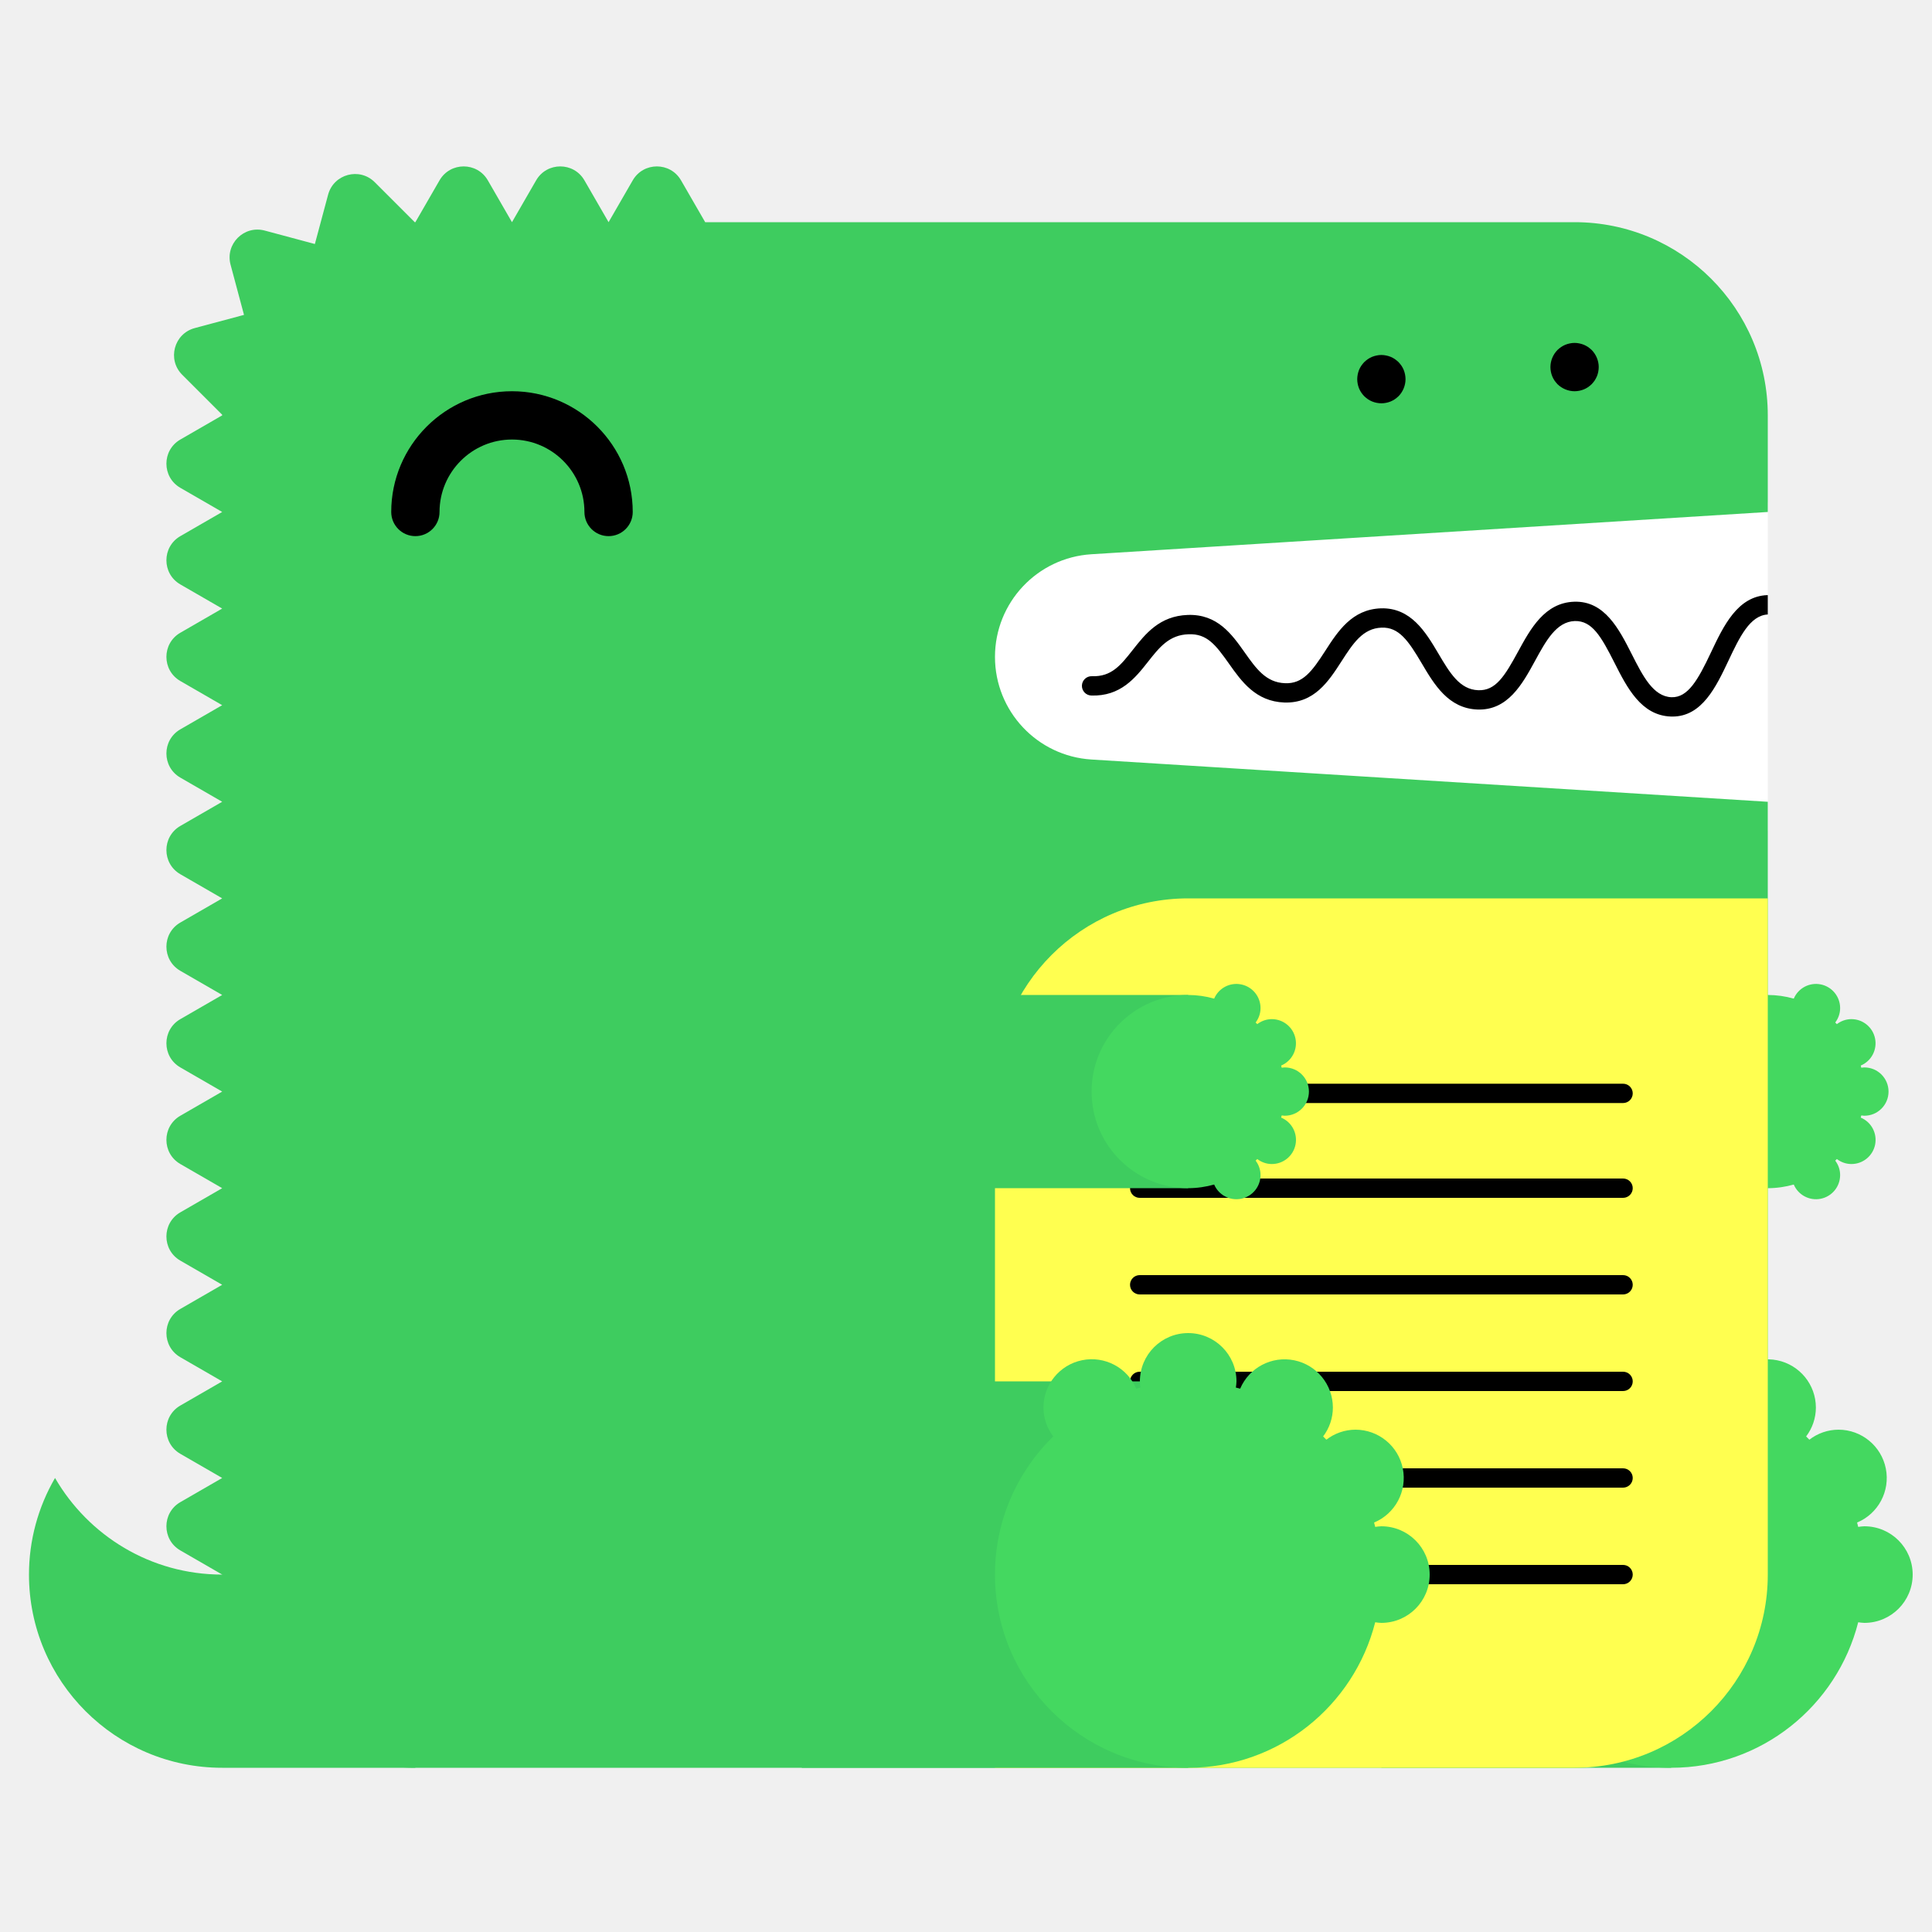
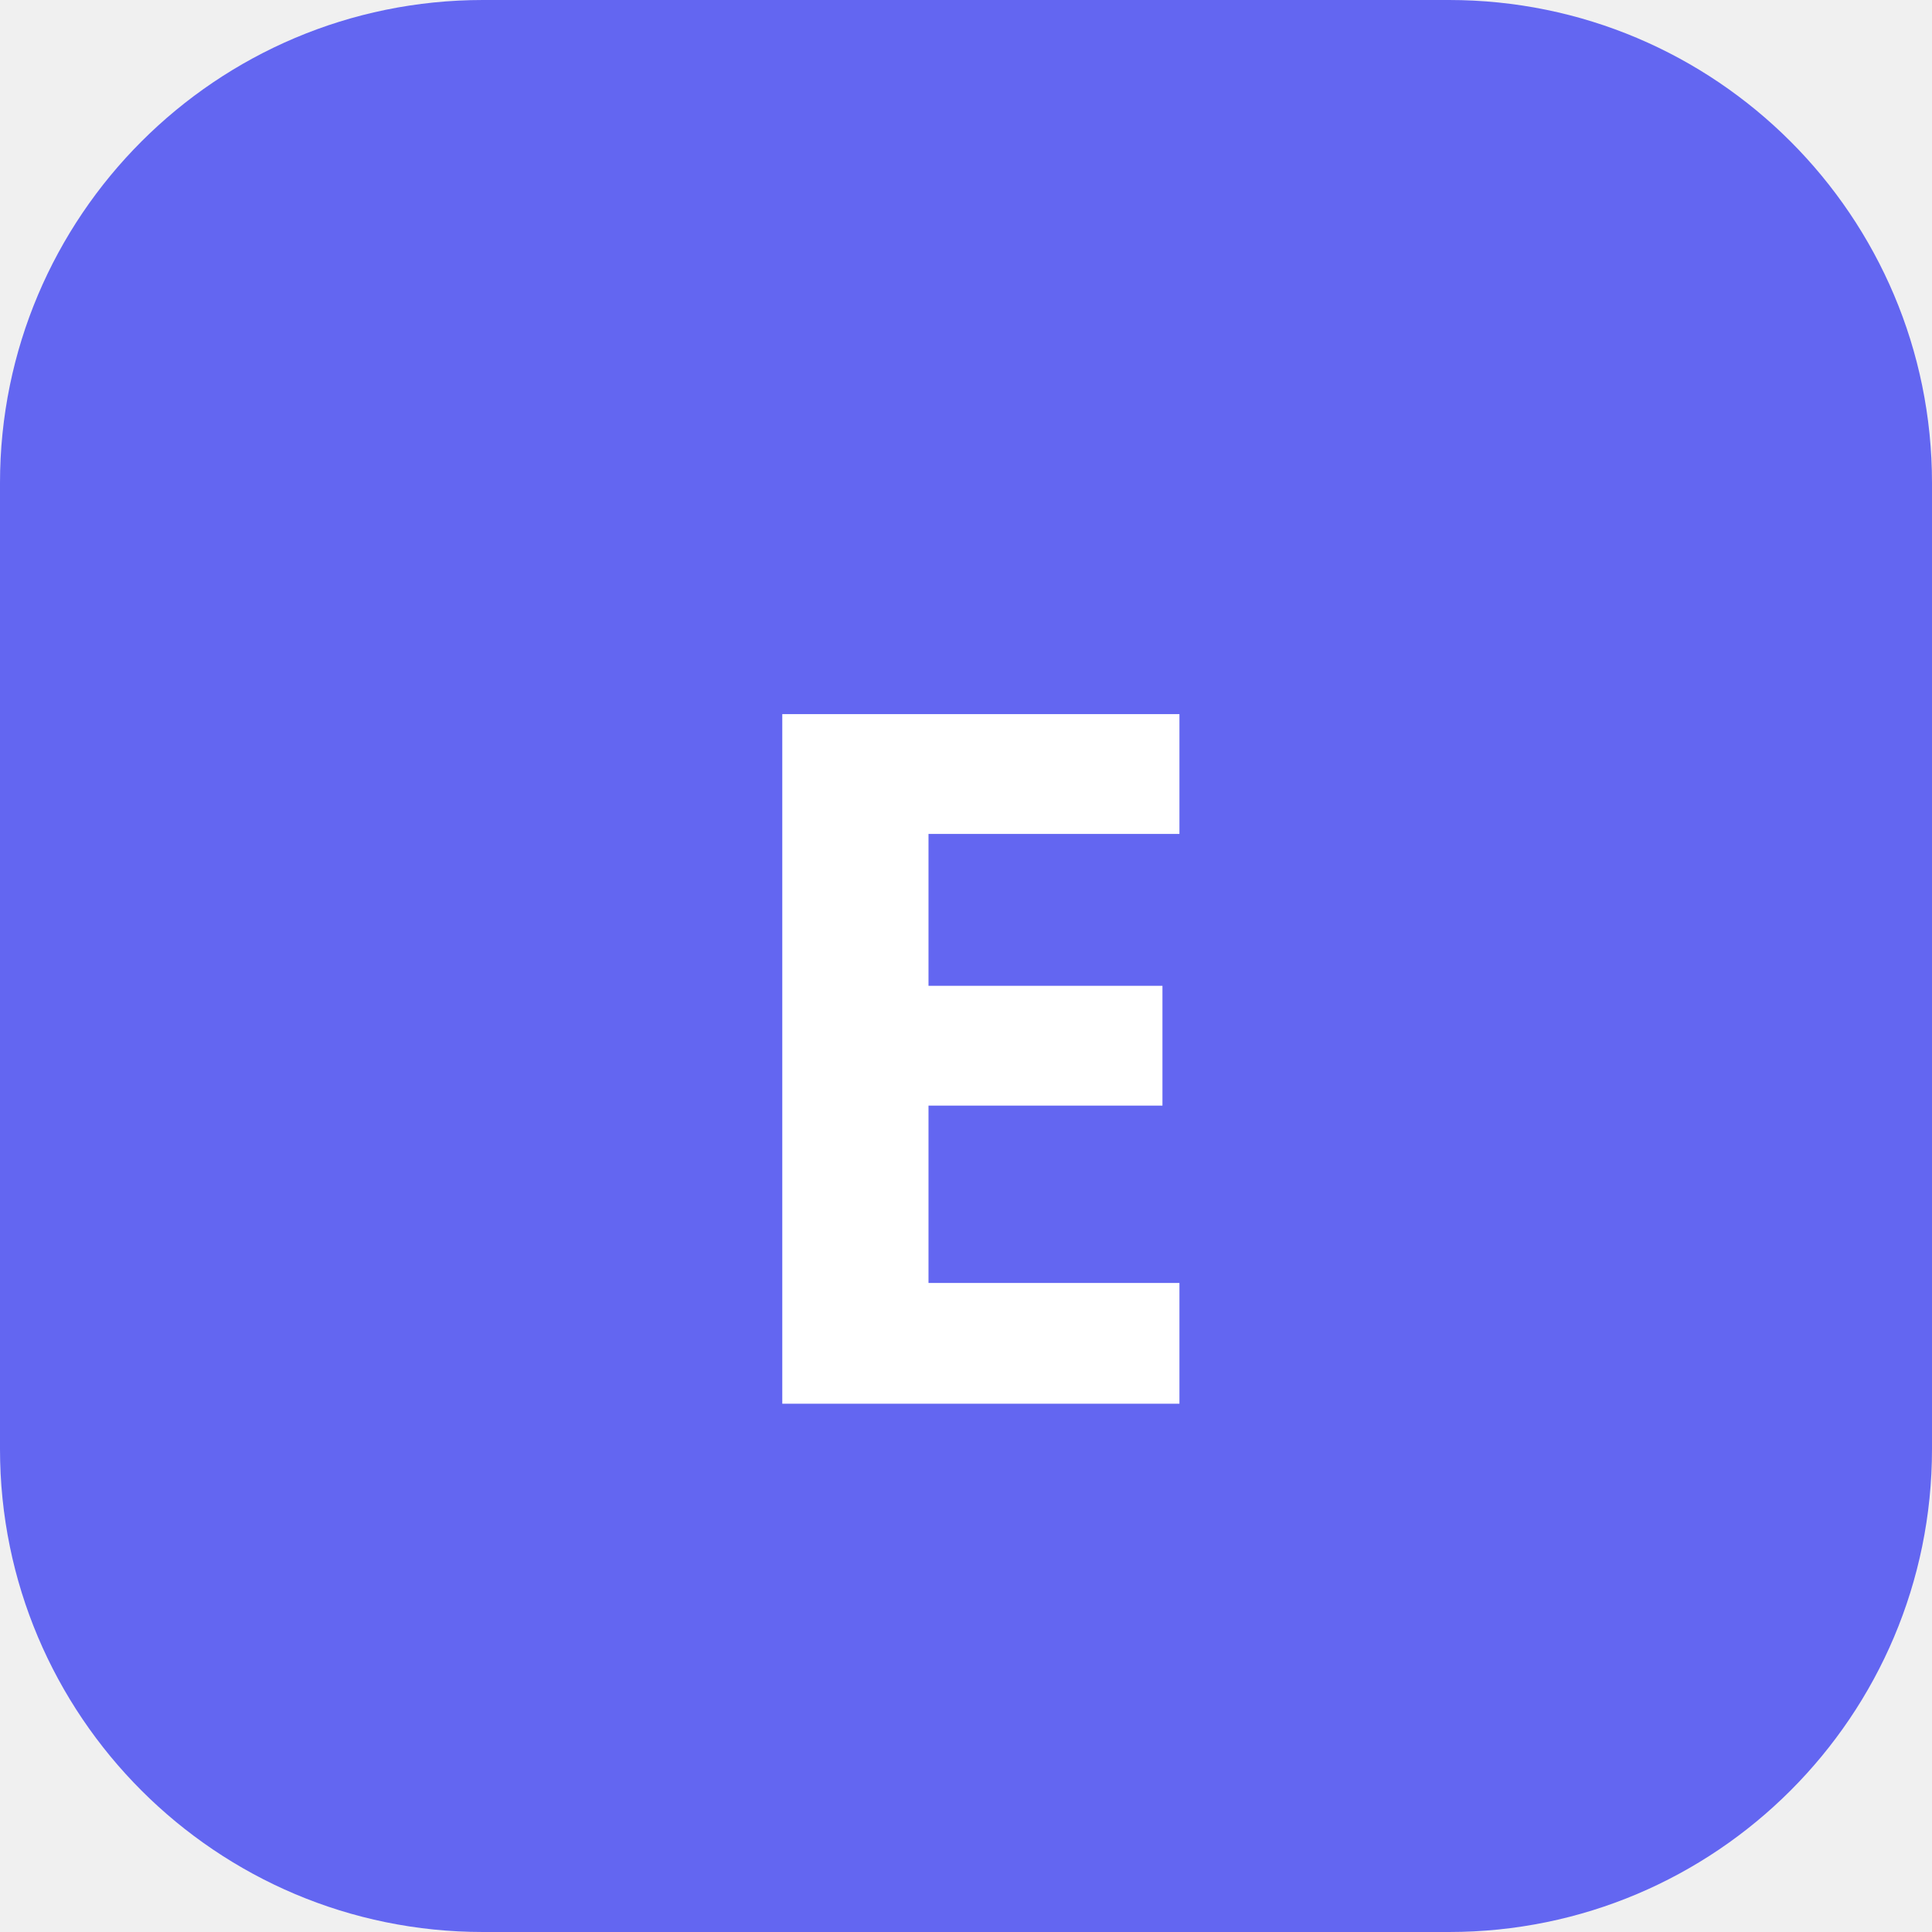
- <svg xmlns="http://www.w3.org/2000/svg" width="200" height="200" viewBox="0 0 200 200">
-   <g fill="none" fill-rule="evenodd">
-     <path fill="#FFF" d="M99 52h84v34H99z" />
-     <path d="M23 163c-7.398 0-13.843-4.027-17.303-10A19.886 19.886 0 0 0 3 163c0 11.046 8.954 20 20 20h20v-20H23z" fill="#3ECC5F" />
-     <path d="M112.98 57.376L183 53V43c0-11.046-8.954-20-20-20H73l-2.5-4.33c-1.112-1.925-3.889-1.925-5 0L63 23l-2.5-4.33c-1.111-1.925-3.889-1.925-5 0L53 23l-2.5-4.33c-1.111-1.925-3.889-1.925-5 0L43 23c-.022 0-.042.003-.065.003l-4.142-4.141c-1.57-1.571-4.252-.853-4.828 1.294l-1.369 5.104-5.192-1.392c-2.148-.575-4.111 1.389-3.535 3.536l1.39 5.193-5.102 1.367c-2.148.576-2.867 3.259-1.296 4.83l4.142 4.142c0 .021-.003.042-.003.064l-4.33 2.5c-1.925 1.111-1.925 3.889 0 5L23 53l-4.33 2.5c-1.925 1.111-1.925 3.889 0 5L23 63l-4.33 2.5c-1.925 1.111-1.925 3.889 0 5L23 73l-4.33 2.5c-1.925 1.111-1.925 3.889 0 5L23 83l-4.33 2.5c-1.925 1.111-1.925 3.889 0 5L23 93l-4.33 2.5c-1.925 1.111-1.925 3.889 0 5L23 103l-4.33 2.5c-1.925 1.111-1.925 3.889 0 5L23 113l-4.33 2.5c-1.925 1.111-1.925 3.889 0 5L23 123l-4.33 2.5c-1.925 1.111-1.925 3.889 0 5L23 133l-4.33 2.5c-1.925 1.111-1.925 3.889 0 5L23 143l-4.33 2.5c-1.925 1.111-1.925 3.889 0 5L23 153l-4.33 2.5c-1.925 1.111-1.925 3.889 0 5L23 163c0 11.046 8.954 20 20 20h120c11.046 0 20-8.954 20-20V83l-70.02-4.376A10.645 10.645 0 0 1 103 68c0-5.621 4.37-10.273 9.98-10.624" fill="#3ECC5F" />
-     <path fill="#3ECC5F" d="M143 183h30v-40h-30z" />
-     <path d="M193 158c-.219 0-.428.037-.639.064-.038-.15-.074-.301-.116-.451A5 5 0 0 0 190.32 148a4.96 4.96 0 0 0-3.016 1.036 26.531 26.531 0 0 0-.335-.336 4.955 4.955 0 0 0 1.011-2.987 5 5 0 0 0-9.599-1.959c-.148-.042-.297-.077-.445-.115.027-.211.064-.42.064-.639a5 5 0 0 0-5-5 5 5 0 0 0-5 5c0 .219.037.428.064.639-.148.038-.297.073-.445.115a4.998 4.998 0 0 0-9.599 1.959c0 1.125.384 2.151 1.011 2.987-3.717 3.632-6.031 8.693-6.031 14.3 0 11.046 8.954 20 20 20 9.339 0 17.16-6.41 19.361-15.064.211.027.42.064.639.064a5 5 0 0 0 5-5 5 5 0 0 0-5-5" fill="#44D860" />
-     <path fill="#3ECC5F" d="M153 123h30v-20h-30z" />
-     <path d="M193 115.5a2.5 2.5 0 1 0 0-5c-.109 0-.214.019-.319.032-.02-.075-.037-.15-.058-.225a2.501 2.501 0 0 0-.963-4.807c-.569 0-1.088.197-1.508.518a6.653 6.653 0 0 0-.168-.168c.314-.417.506-.931.506-1.494a2.5 2.5 0 0 0-4.8-.979A9.987 9.987 0 0 0 183 103c-5.522 0-10 4.478-10 10s4.478 10 10 10c.934 0 1.833-.138 2.69-.377a2.5 2.5 0 0 0 4.8-.979c0-.563-.192-1.077-.506-1.494.057-.055.113-.111.168-.168.42.321.939.518 1.508.518a2.5 2.5 0 0 0 .963-4.807c.021-.074.038-.15.058-.225.105.013.21.032.319.032" fill="#44D860" />
-     <path d="M63 55.5a2.5 2.5 0 0 1-2.5-2.5c0-4.136-3.364-7.5-7.5-7.5s-7.5 3.364-7.5 7.5a2.5 2.5 0 1 1-5 0c0-6.893 5.607-12.5 12.5-12.5S65.5 46.107 65.5 53a2.5 2.5 0 0 1-2.5 2.5" fill="#000" />
-     <path d="M103 183h60c11.046 0 20-8.954 20-20V93h-60c-11.046 0-20 8.954-20 20v70z" fill="#FFFF50" />
-     <path d="M168.02 124h-50.04a1 1 0 1 1 0-2h50.04a1 1 0 1 1 0 2m0 20h-50.04a1 1 0 1 1 0-2h50.04a1 1 0 1 1 0 2m0 20h-50.04a1 1 0 1 1 0-2h50.04a1 1 0 1 1 0 2m0-49.814h-50.04a1 1 0 1 1 0-2h50.04a1 1 0 1 1 0 2m0 19.814h-50.04a1 1 0 1 1 0-2h50.04a1 1 0 1 1 0 2m0 20h-50.04a1 1 0 1 1 0-2h50.04a1 1 0 1 1 0 2M183 61.611c-.012 0-.022-.006-.034-.005-3.09.105-4.552 3.196-5.842 5.923-1.346 2.85-2.387 4.703-4.093 4.647-1.889-.068-2.969-2.202-4.113-4.46-1.314-2.594-2.814-5.536-5.963-5.426-3.046.104-4.513 2.794-5.807 5.167-1.377 2.528-2.314 4.065-4.121 3.994-1.927-.07-2.951-1.805-4.136-3.813-1.321-2.236-2.848-4.75-5.936-4.664-2.994.103-4.465 2.385-5.763 4.4-1.373 2.13-2.335 3.428-4.165 3.351-1.973-.07-2.992-1.51-4.171-3.177-1.324-1.873-2.816-3.993-5.895-3.89-2.928.1-4.399 1.97-5.696 3.618-1.232 1.564-2.194 2.802-4.229 2.724a1 1 0 0 0-.072 2c3.017.101 4.545-1.8 5.872-3.487 1.177-1.496 2.193-2.787 4.193-2.855 1.926-.082 2.829 1.115 4.195 3.045 1.297 1.834 2.769 3.914 5.731 4.021 3.103.104 4.596-2.215 5.918-4.267 1.182-1.834 2.202-3.417 4.15-3.484 1.793-.067 2.769 1.35 4.145 3.681 1.297 2.197 2.766 4.686 5.787 4.796 3.125.108 4.634-2.62 5.949-5.035 1.139-2.088 2.214-4.06 4.119-4.126 1.793-.042 2.728 1.595 4.111 4.33 1.292 2.553 2.757 5.445 5.825 5.556l.169.003c3.064 0 4.518-3.075 5.805-5.794 1.139-2.41 2.217-4.68 4.067-4.773v-2z" fill="#000" />
-     <path fill="#3ECC5F" d="M83 183h40v-40H83z" />
-     <path d="M143 158c-.219 0-.428.037-.639.064-.038-.15-.074-.301-.116-.451A5 5 0 0 0 140.32 148a4.96 4.96 0 0 0-3.016 1.036 26.531 26.531 0 0 0-.335-.336 4.955 4.955 0 0 0 1.011-2.987 5 5 0 0 0-9.599-1.959c-.148-.042-.297-.077-.445-.115.027-.211.064-.42.064-.639a5 5 0 0 0-5-5 5 5 0 0 0-5 5c0 .219.037.428.064.639-.148.038-.297.073-.445.115a4.998 4.998 0 0 0-9.599 1.959c0 1.125.384 2.151 1.011 2.987-3.717 3.632-6.031 8.693-6.031 14.3 0 11.046 8.954 20 20 20 9.339 0 17.16-6.41 19.361-15.064.211.027.42.064.639.064a5 5 0 0 0 5-5 5 5 0 0 0-5-5" fill="#44D860" />
-     <path fill="#3ECC5F" d="M83 123h40v-20H83z" />
-     <path d="M133 115.5a2.5 2.5 0 1 0 0-5c-.109 0-.214.019-.319.032-.02-.075-.037-.15-.058-.225a2.501 2.501 0 0 0-.963-4.807c-.569 0-1.088.197-1.508.518a6.653 6.653 0 0 0-.168-.168c.314-.417.506-.931.506-1.494a2.5 2.5 0 0 0-4.8-.979A9.987 9.987 0 0 0 123 103c-5.522 0-10 4.478-10 10s4.478 10 10 10c.934 0 1.833-.138 2.69-.377a2.5 2.5 0 0 0 4.8-.979c0-.563-.192-1.077-.506-1.494.057-.055.113-.111.168-.168.42.321.939.518 1.508.518a2.5 2.5 0 0 0 .963-4.807c.021-.074.038-.15.058-.225.105.013.21.032.319.032" fill="#44D860" />
-     <path d="M143 41.75c-.16 0-.33-.02-.49-.05a2.52 2.52 0 0 1-.47-.14c-.15-.06-.29-.14-.431-.23-.13-.09-.259-.2-.38-.31-.109-.12-.219-.24-.309-.38s-.17-.28-.231-.43a2.619 2.619 0 0 1-.189-.96c0-.16.02-.33.05-.49.03-.16.08-.31.139-.47.061-.15.141-.29.231-.43.09-.13.2-.26.309-.38.121-.11.25-.22.38-.31.141-.09.281-.17.431-.23.149-.06.31-.11.47-.14.32-.07.65-.07.98 0 .159.03.32.08.47.14.149.06.29.14.43.23.13.09.259.2.38.31.11.12.22.25.31.38.09.14.17.28.23.43.06.16.11.31.14.47.029.16.05.33.05.49 0 .66-.271 1.31-.73 1.77-.121.11-.25.22-.38.31-.14.09-.281.17-.43.23a2.565 2.565 0 0 1-.96.19m20-1.25c-.66 0-1.3-.27-1.771-.73a3.802 3.802 0 0 1-.309-.38c-.09-.14-.17-.28-.231-.43a2.619 2.619 0 0 1-.189-.96c0-.66.27-1.3.729-1.77.121-.11.25-.22.38-.31.141-.09.281-.17.431-.23.149-.06.31-.11.47-.14.32-.07.66-.07.98 0 .159.03.32.08.47.14.149.06.29.14.43.23.13.09.259.2.38.31.459.47.73 1.11.73 1.77 0 .16-.021.33-.05.49-.03.16-.08.32-.14.47-.07.15-.14.29-.23.43-.09.13-.2.26-.31.38-.121.11-.25.22-.38.31-.14.09-.281.17-.43.23a2.565 2.565 0 0 1-.96.19" fill="#000" />
-   </g>
+ <svg xmlns="http://www.w3.org/2000/svg" width="32" height="32" viewBox="0 0 32 32">
+   <rect width="32" height="32" rx="8" fill="#6366f1" />
+   <text x="50%" y="55%" dominant-baseline="middle" text-anchor="middle" font-family="system-ui" font-size="16" font-weight="bold" fill="white">E</text>
</svg>
